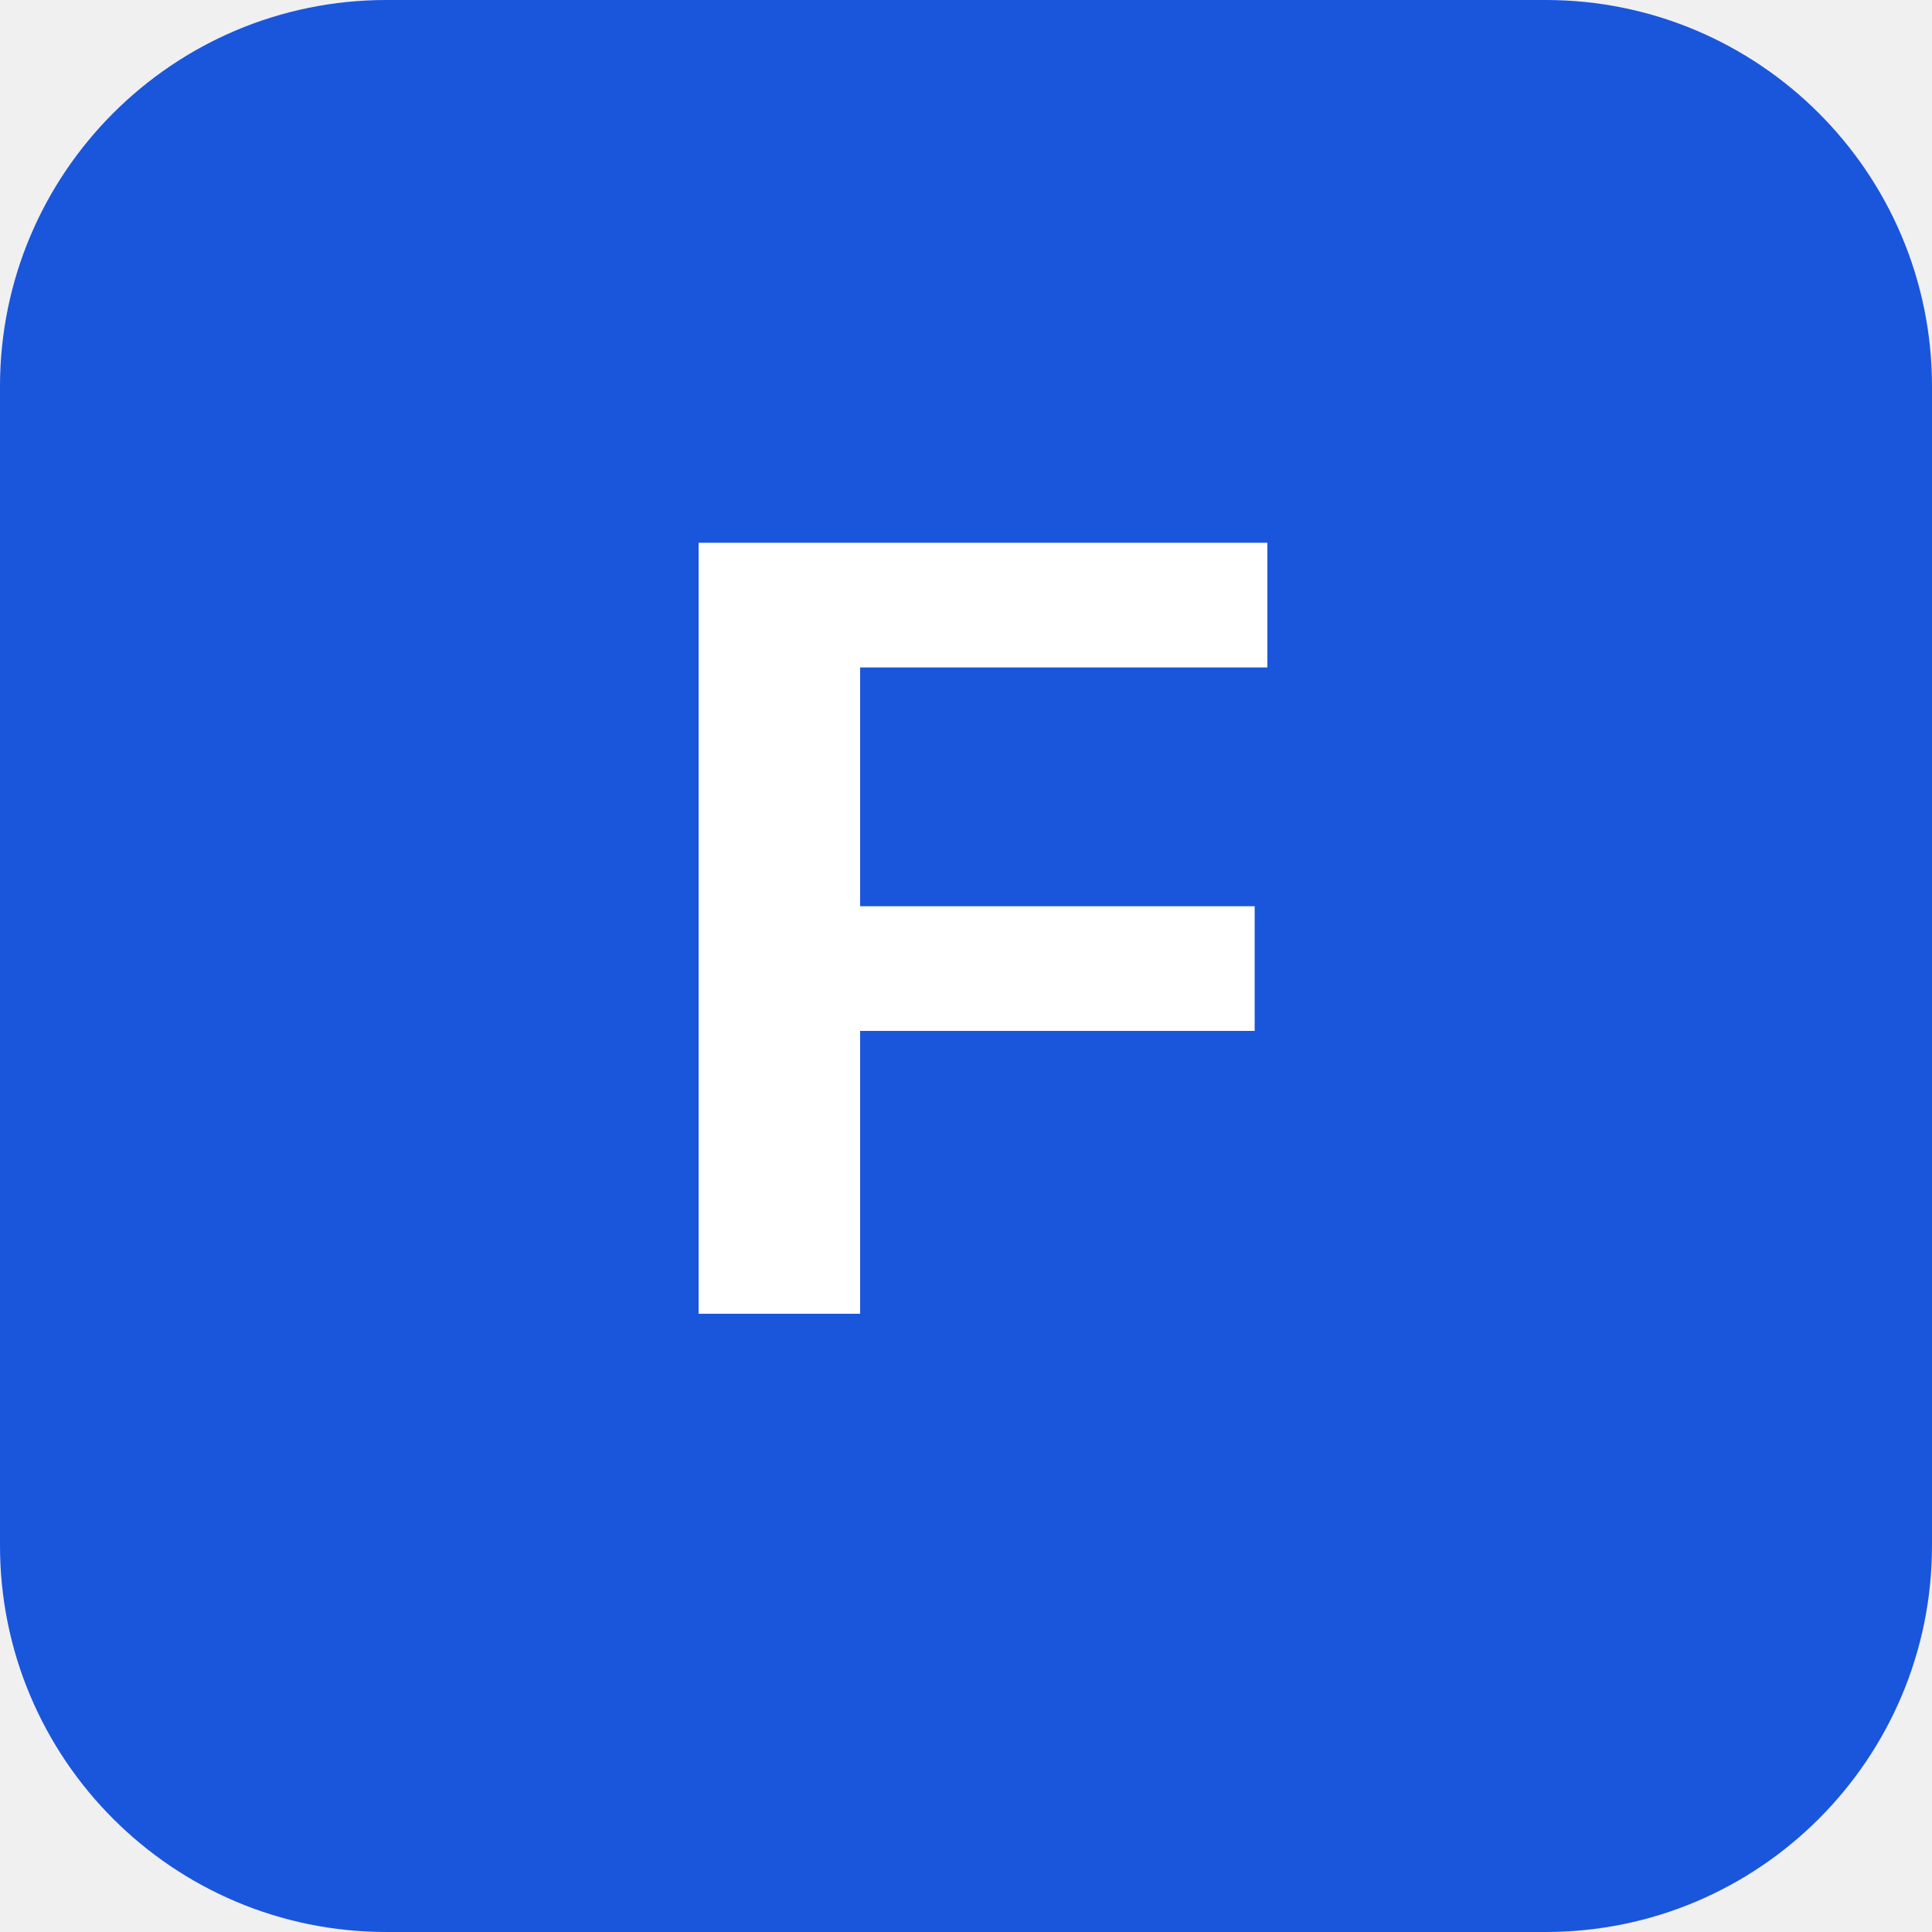
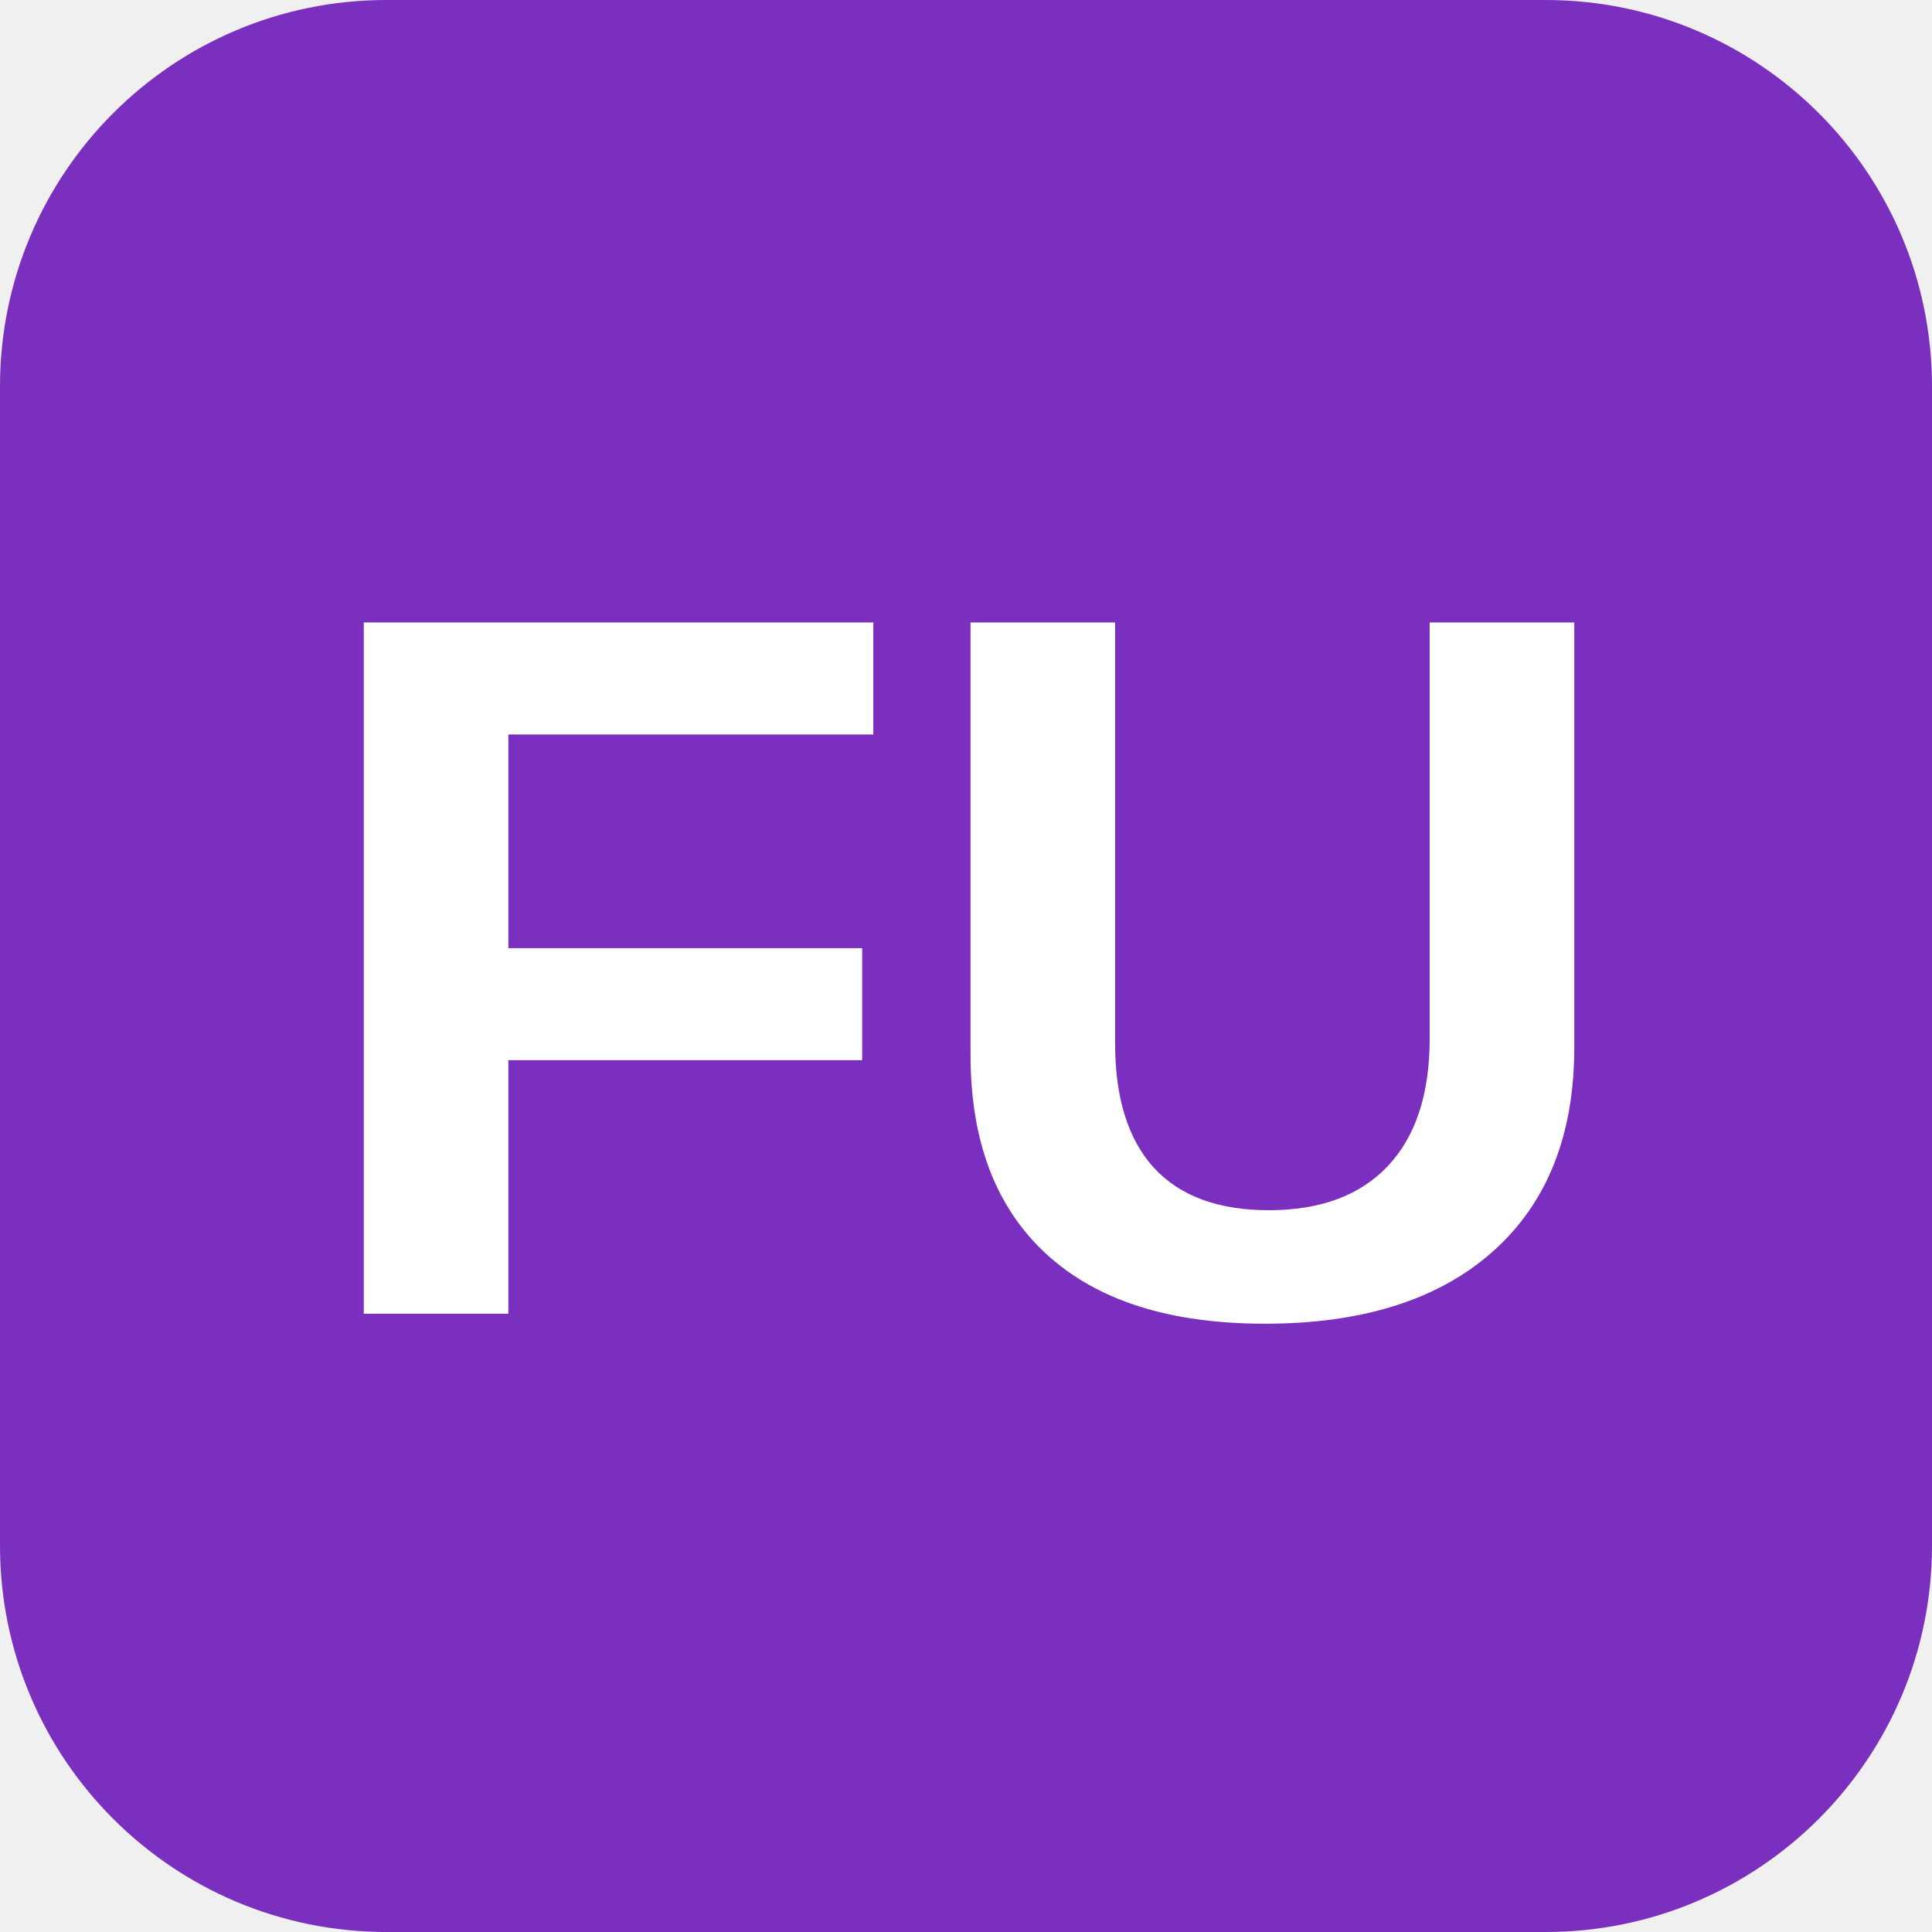
<svg xmlns="http://www.w3.org/2000/svg" viewBox="0 0 100 100">
-   <rect width="100" height="100" rx="20" fill="#1a56db" />
-   <text x="50" y="68" font-size="58" font-weight="900" font-family="Arial, sans-serif" text-anchor="middle" fill="#ffffff">F</text>
+   <rect width="100" height="100" rx="20" fill="#7B2FBE" />
+   <text x="50" y="68" font-size="52" font-weight="900" font-family="Arial, sans-serif" text-anchor="middle" fill="#ffffff">FU</text>
</svg>
